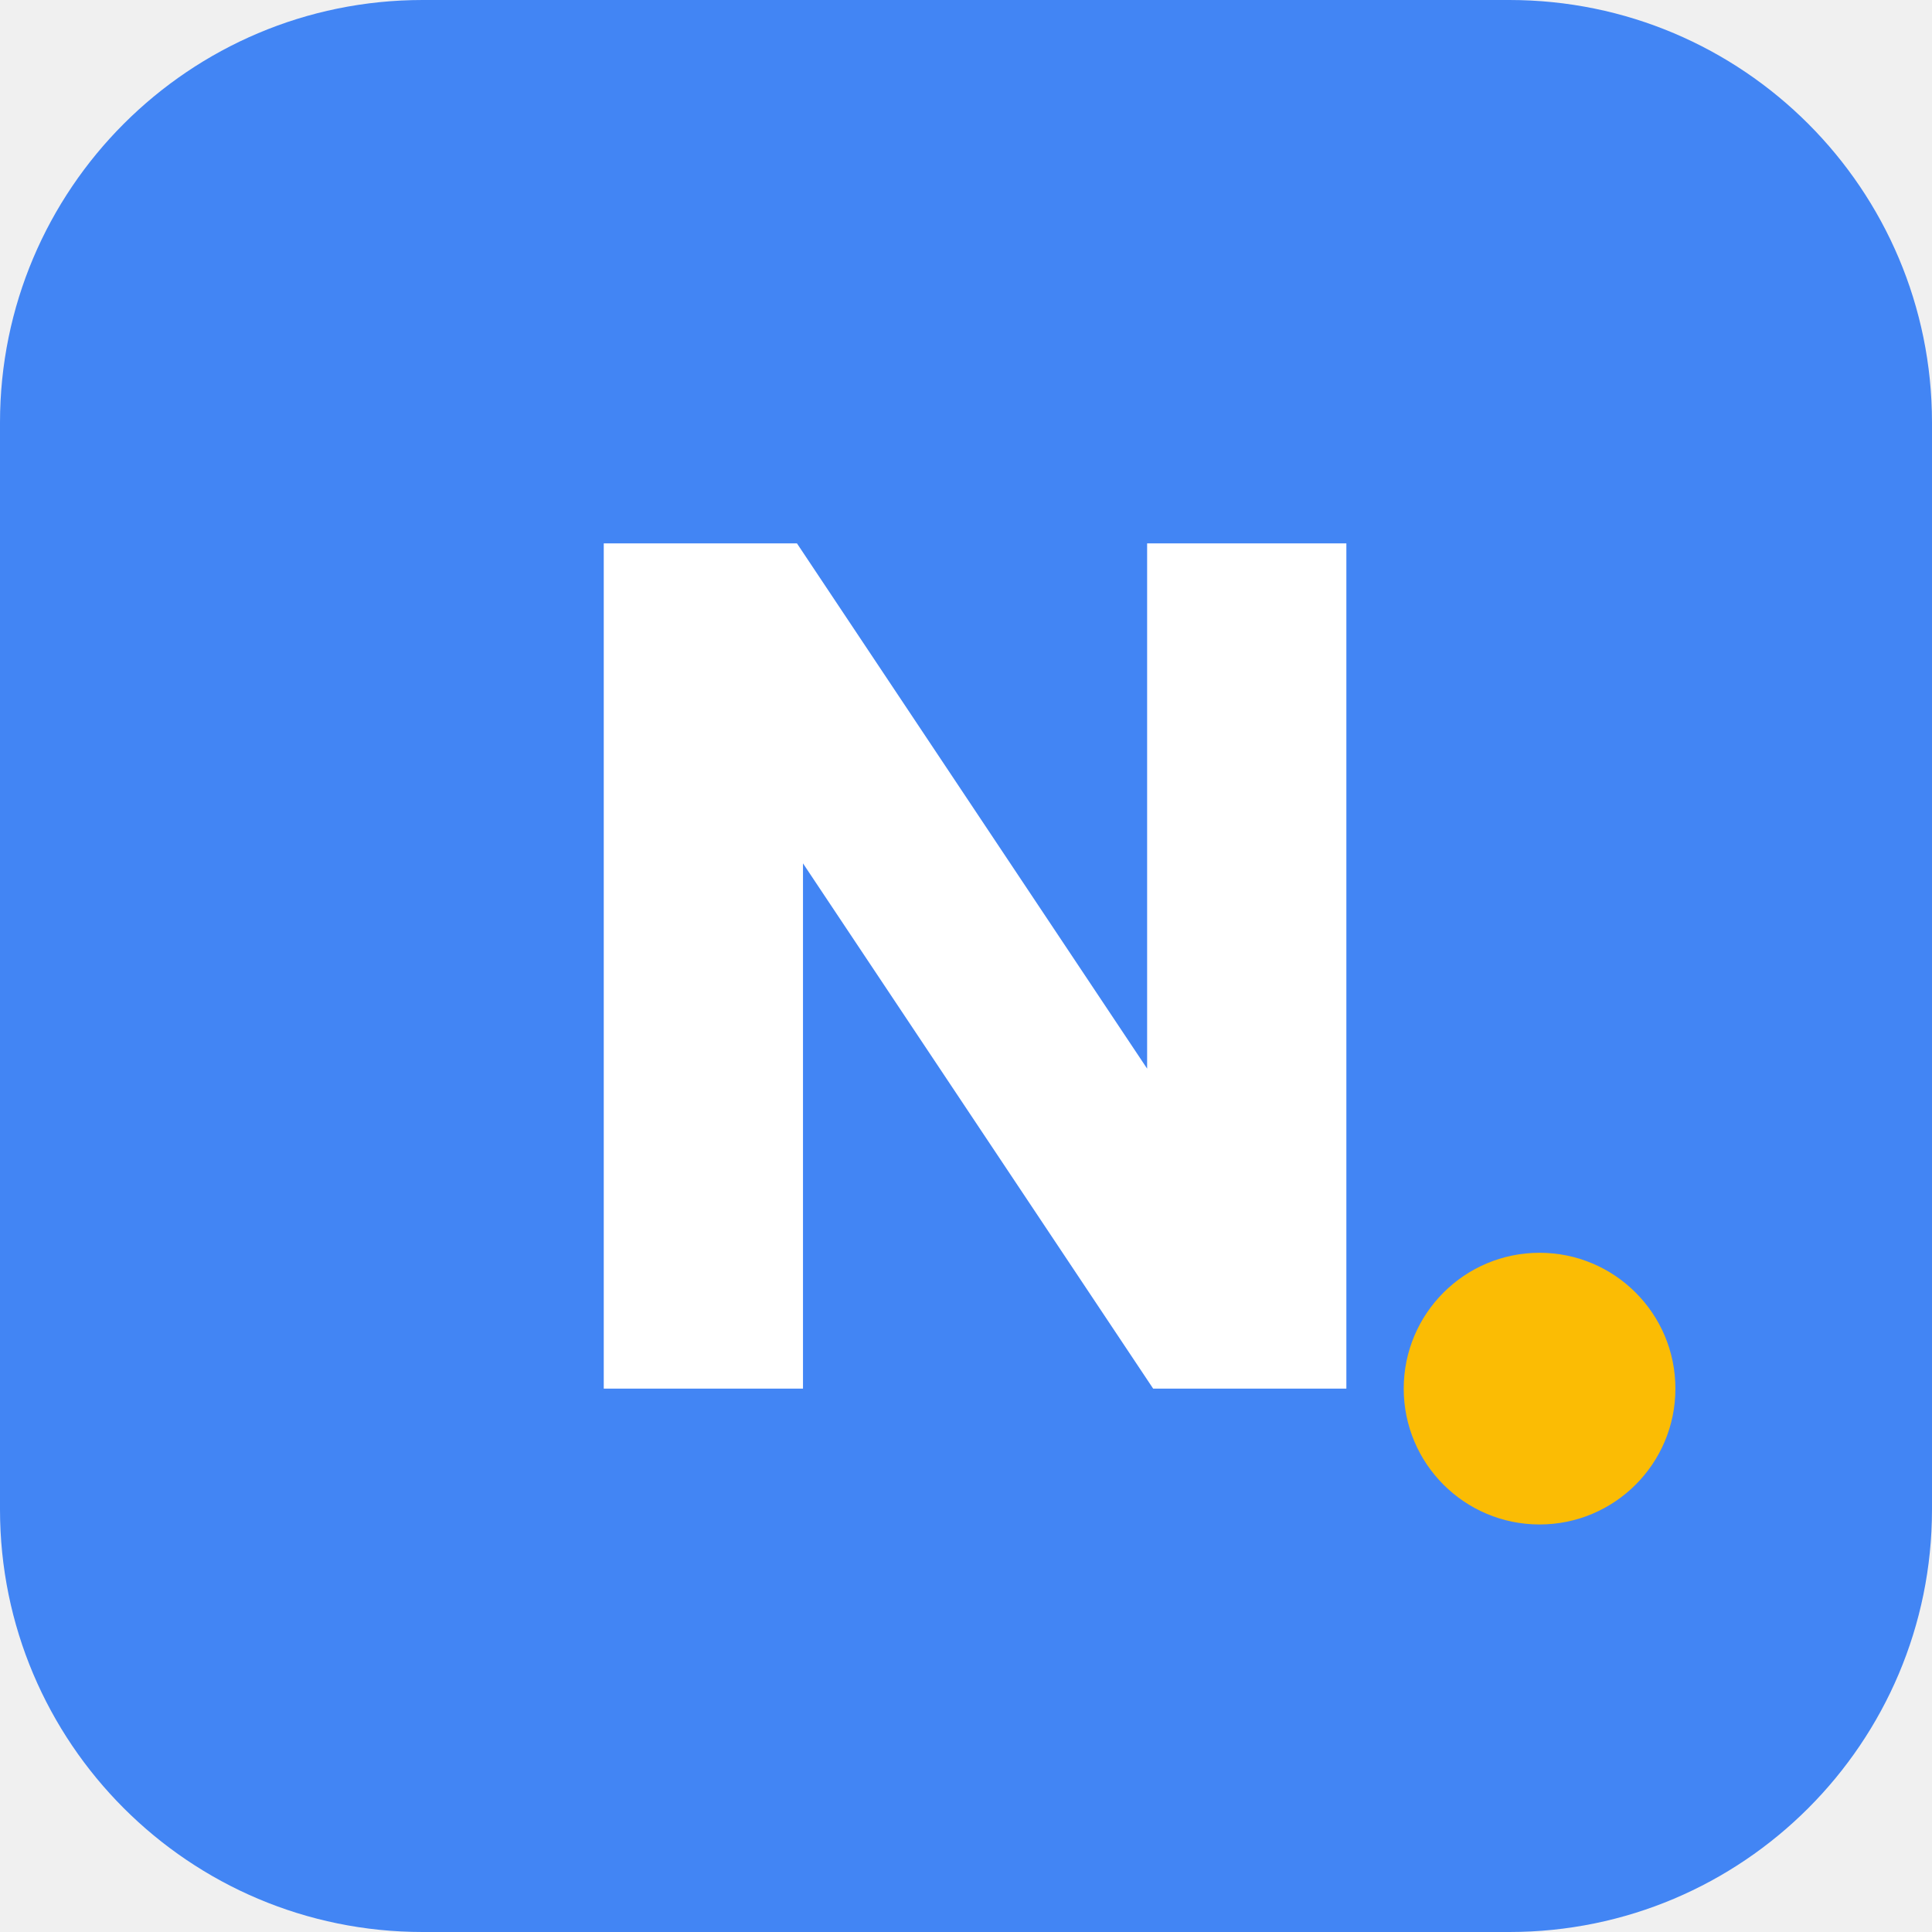
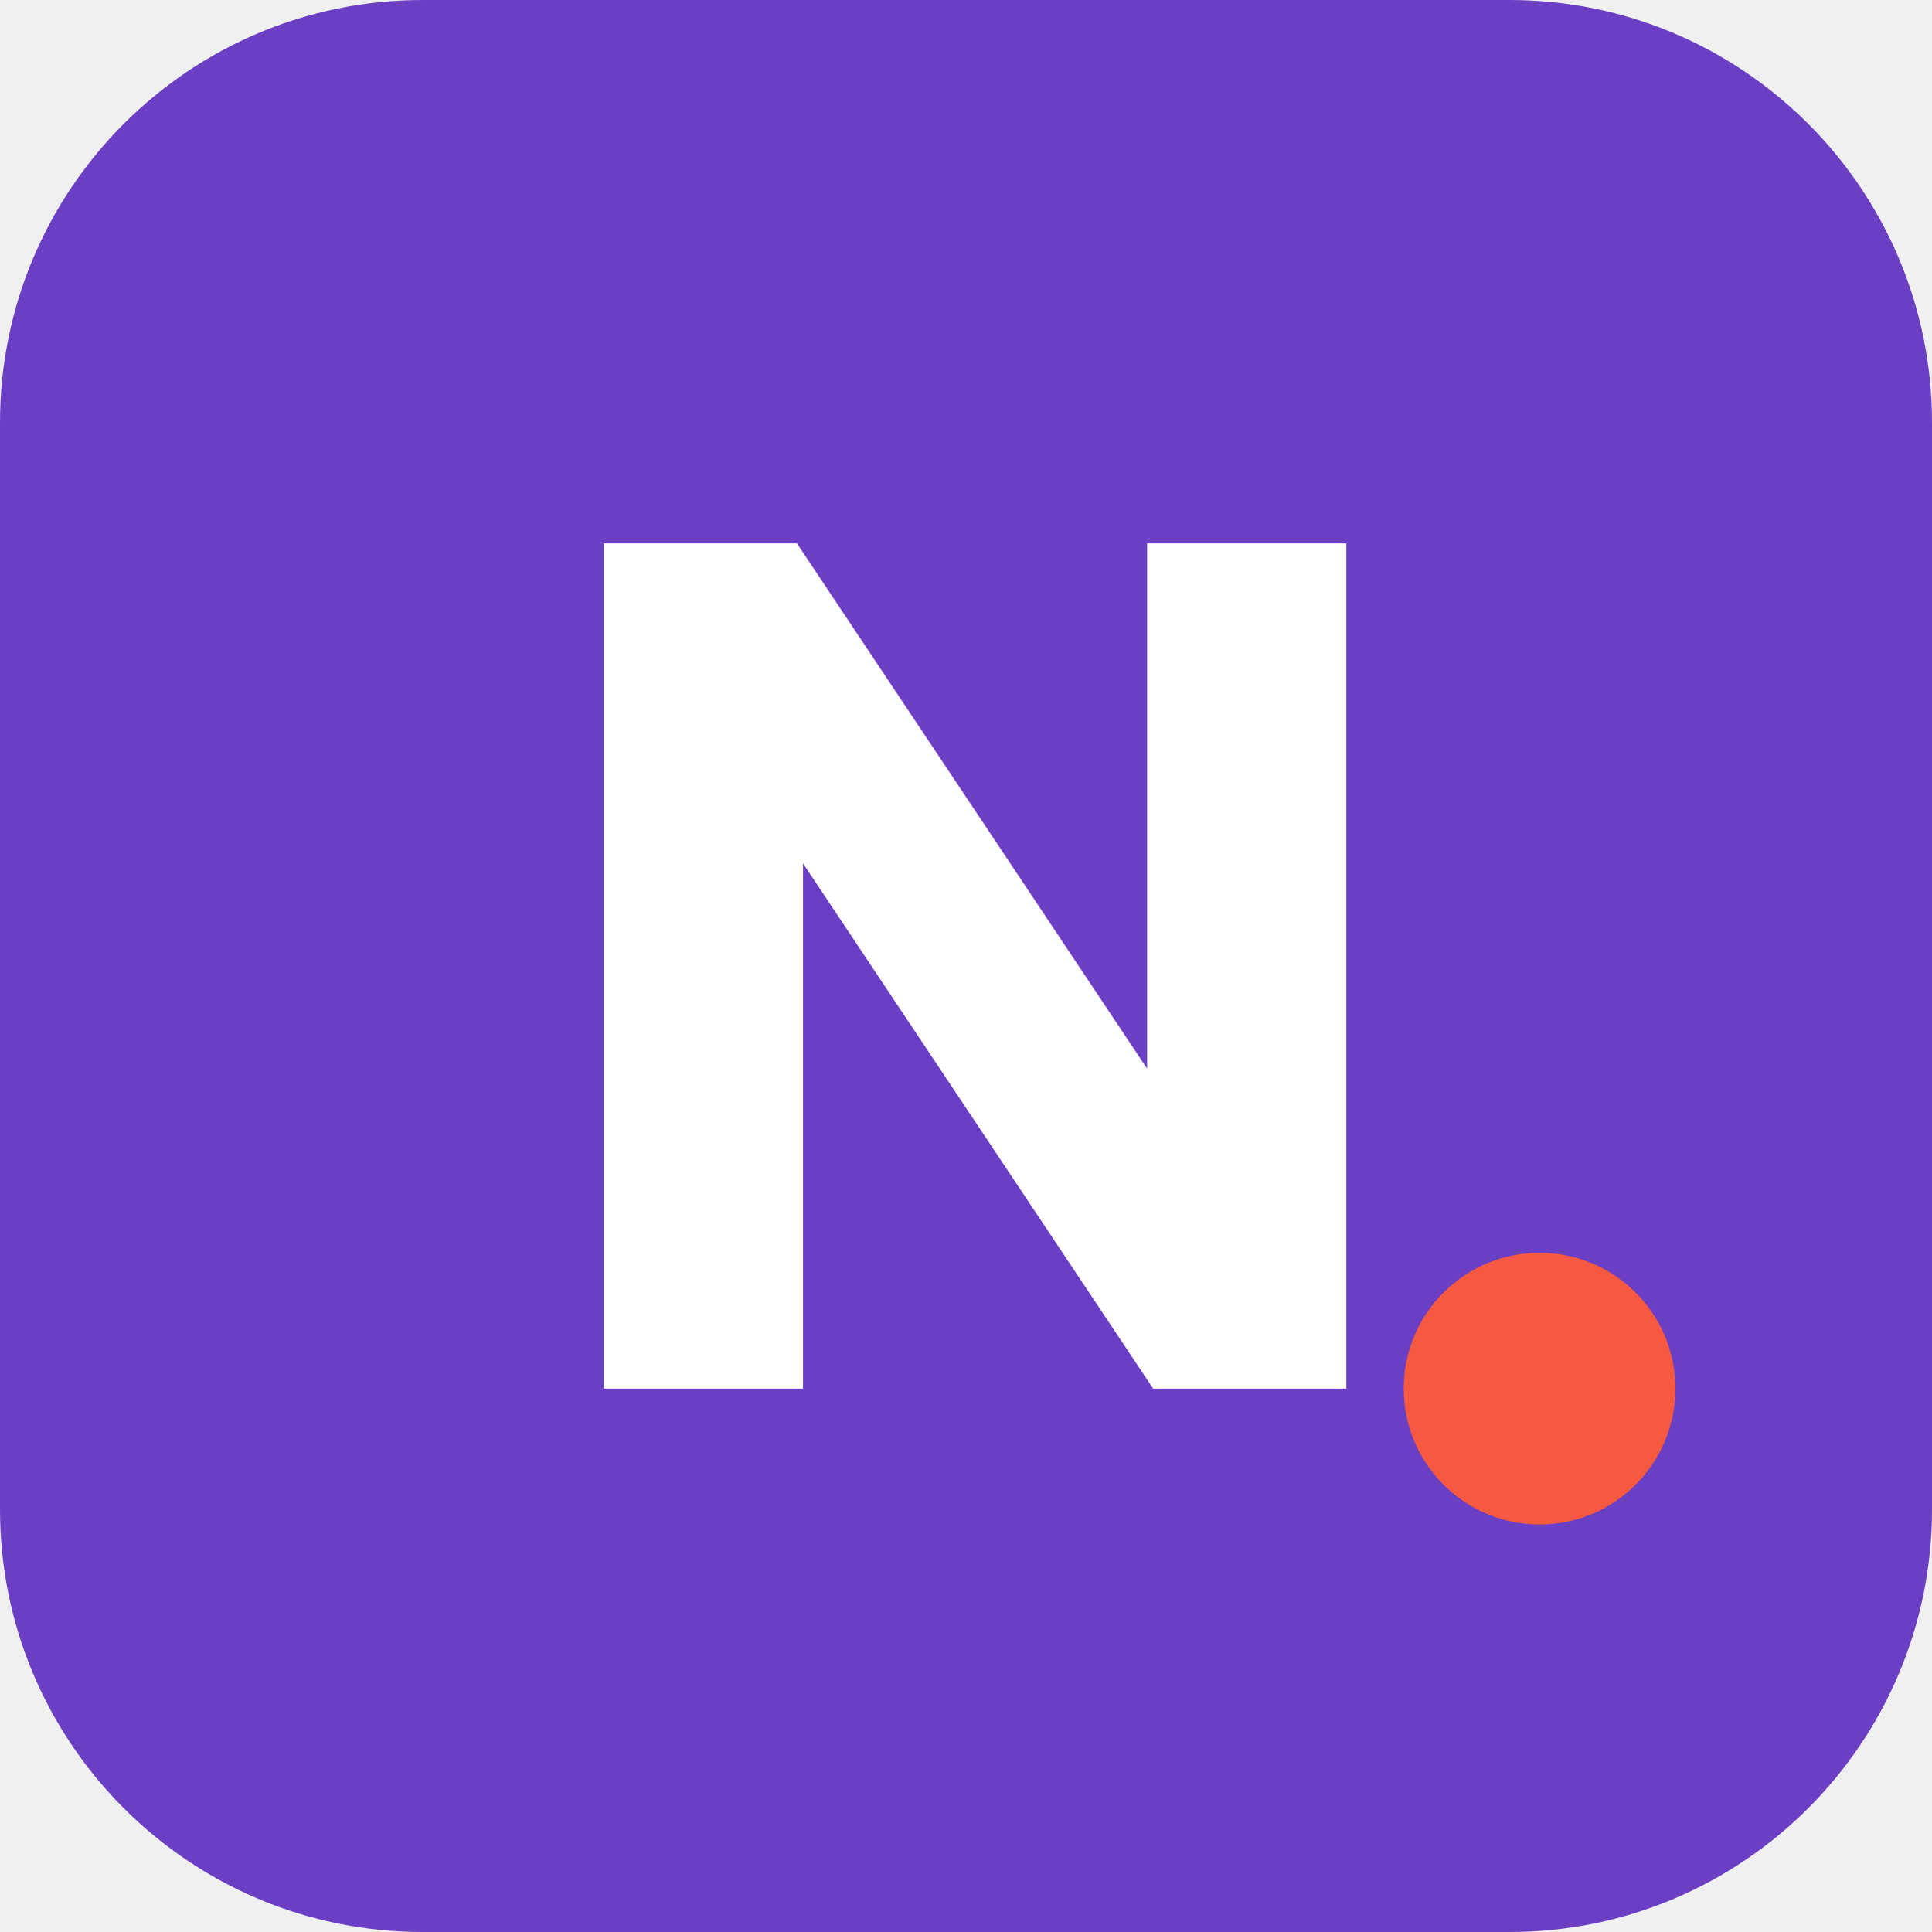
<svg xmlns="http://www.w3.org/2000/svg" viewBox="0 0 64 64">
-   <rect width="64" height="64" rx="14" fill="#4285F4" />
+   <rect width="64" height="64" rx="14" fill="#6A3FC4" />
  <path d="M20 46 V18 h6.4 l11.6 17.4 V18 H44.6 v28 h-6.4 L26.6 28.6 V46 Z" fill="#FFFFFF" />
-   <circle cx="51" cy="46" r="4.5" fill="#FBBC04" />
+   <circle cx="51" cy="46" r="4.5" fill="#F75940" />
</svg>
